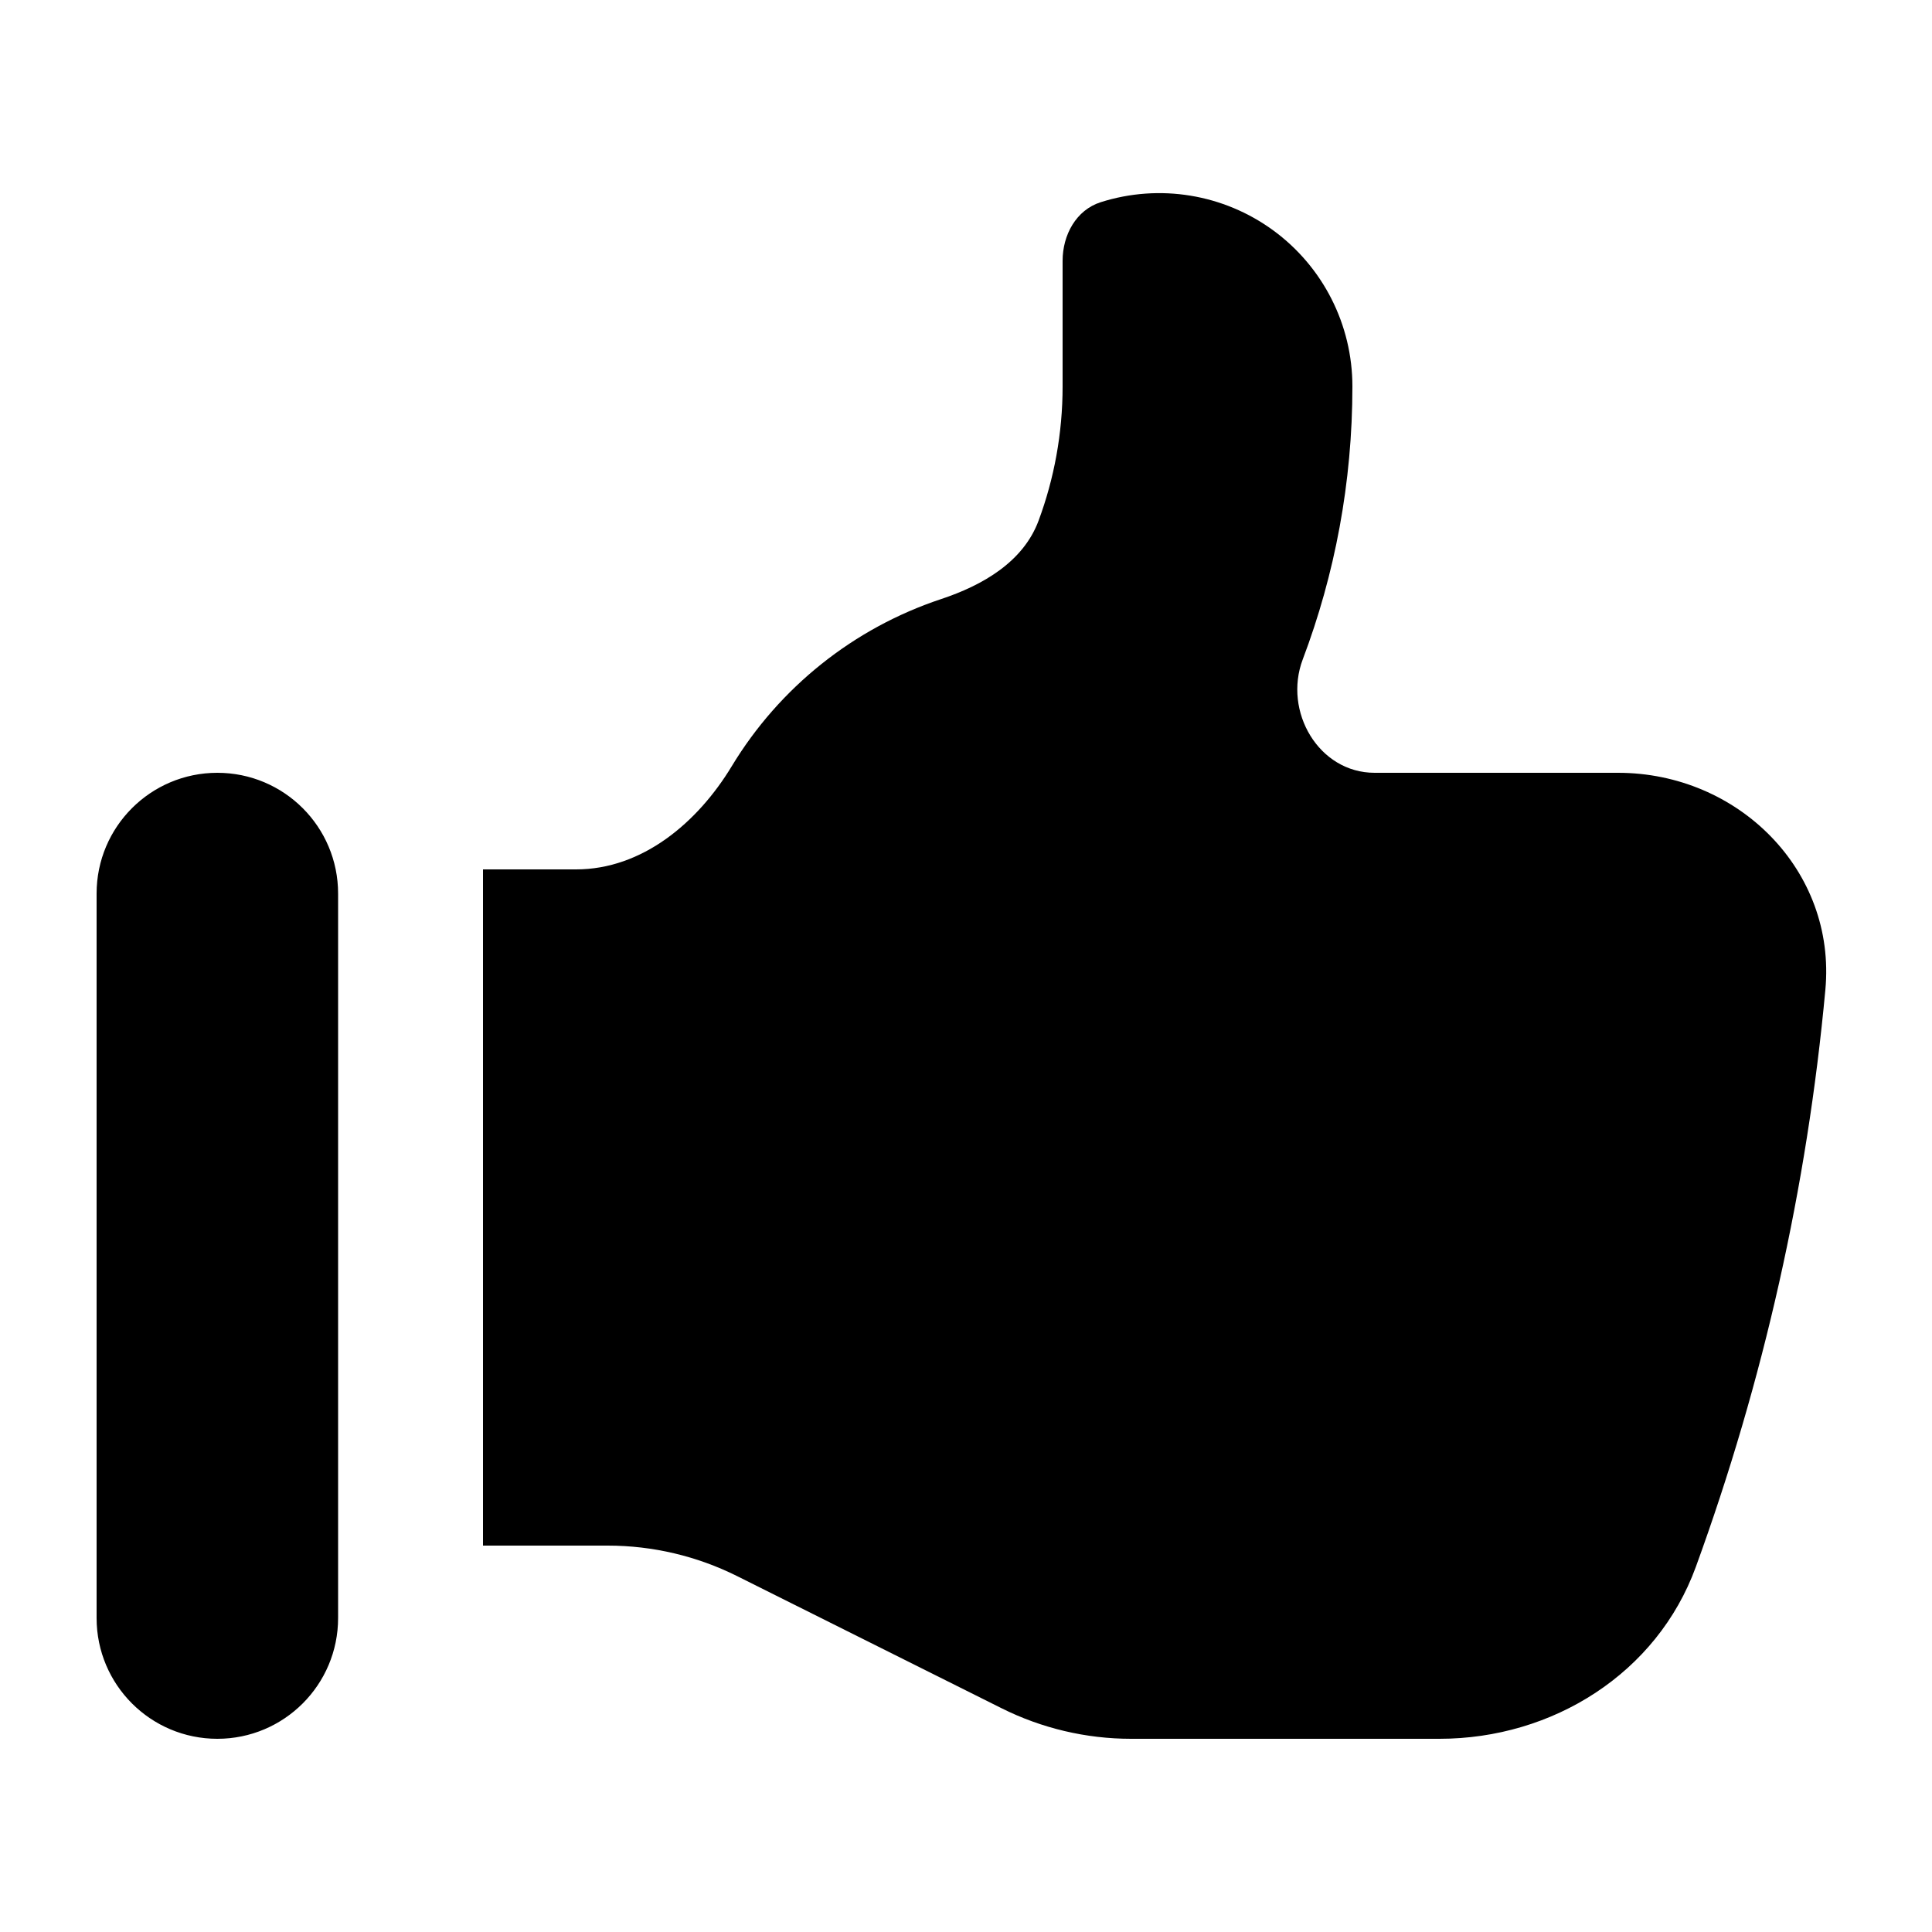
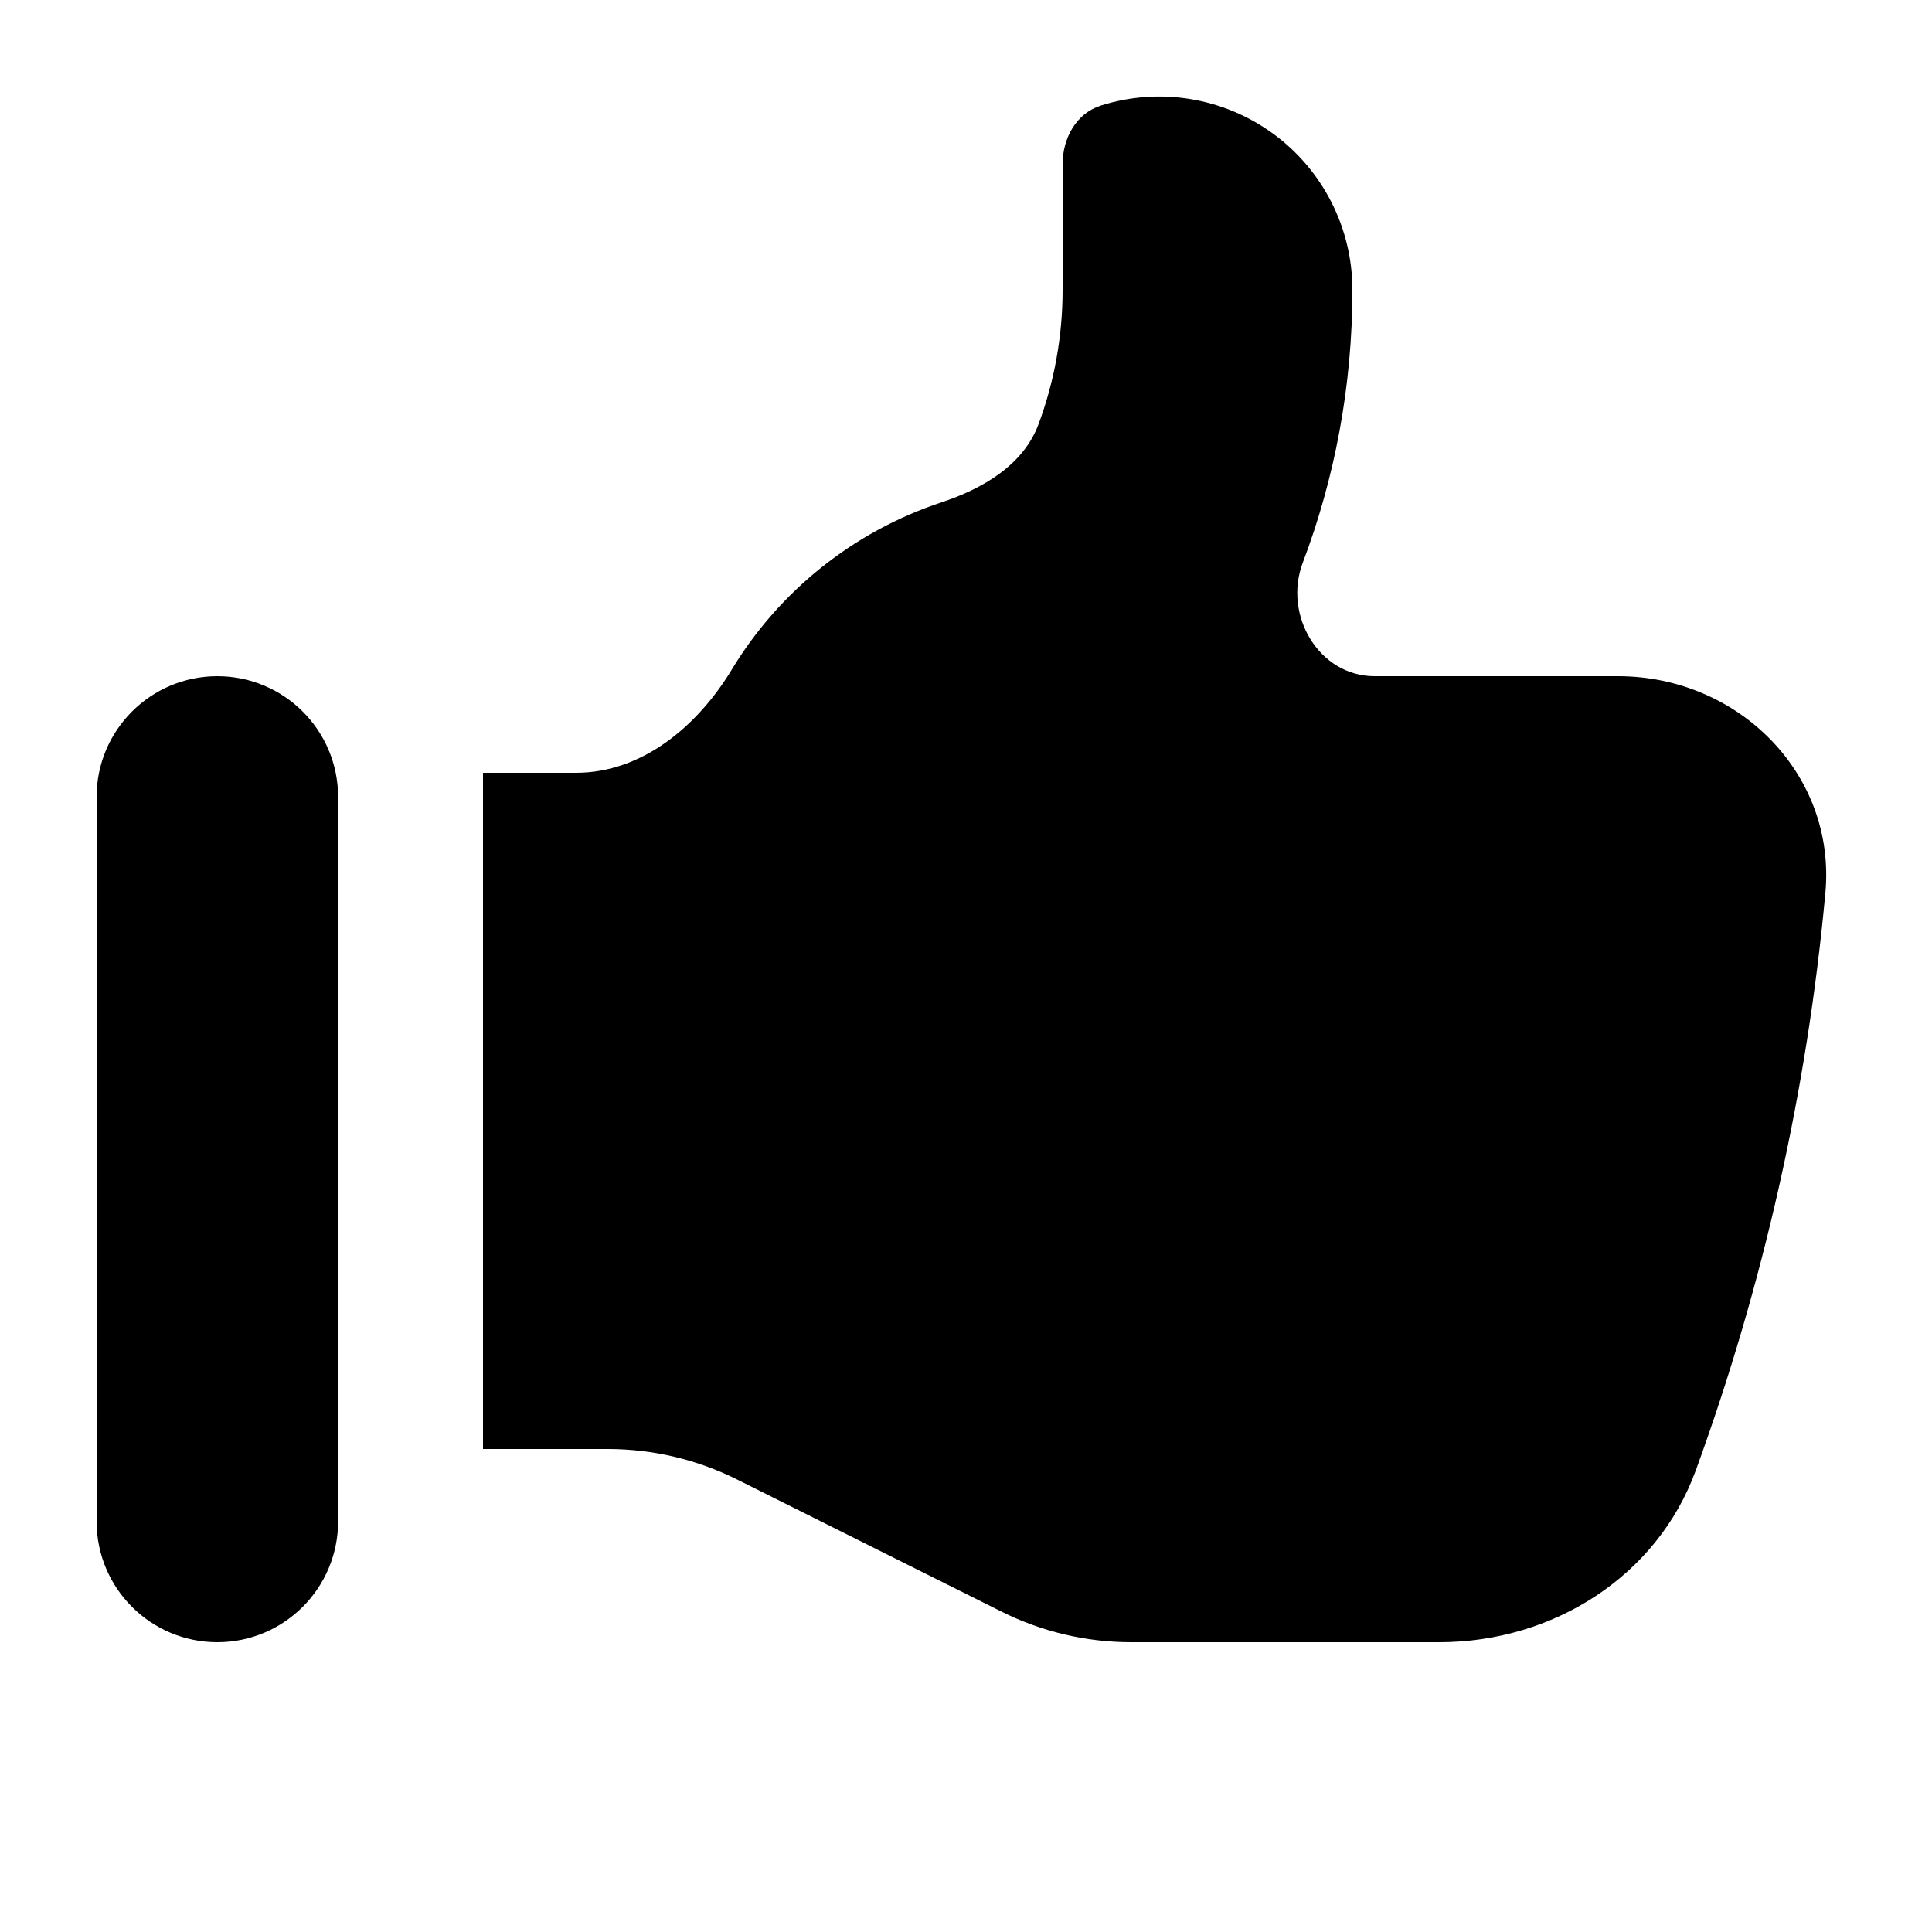
<svg xmlns="http://www.w3.org/2000/svg" viewBox="0 0 20 20" fill="currentColor" aria-hidden="true">
-   <path d="M1 9.25a1.25 1.25 0 112.5 0v7.5a1.25 1.25 0 11-2.5 0v-7.5zM11 4V2.7c0-.268.14-.526.395-.607A2 2 0 0114 4c0 .995-.182 1.948-.514 2.826-.204.54.166 1.174.744 1.174h2.52c1.243 0 2.261 1.01 2.146 2.247a23.864 23.864 0 01-1.341 5.974C17.153 17.323 16.072 18 14.9 18h-3.192a3 3 0 01-1.341-.317l-2.734-1.366A3 3 0 006.292 16H5V9h.963c.685 0 1.258-.483 1.612-1.068a4.011 4.011 0 012.166-1.73c.432-.143.853-.386 1.011-.814.16-.432.248-.9.248-1.388z" />
+   <path d="M1 8.25a1.25 1.25 0 112.5 0v7.5a1.25 1.25 0 11-2.5 0v-7.5zM11 3V1.7c0-.268.14-.526.395-.607A2 2 0 0114 3c0 .995-.182 1.948-.514 2.826-.204.54.166 1.174.744 1.174h2.52c1.243 0 2.261 1.01 2.146 2.247a23.864 23.864 0 01-1.341 5.974C17.153 16.323 16.072 17 14.9 17h-3.192a3 3 0 01-1.341-.317l-2.734-1.366A3 3 0 006.292 15H5V8h.963c.685 0 1.258-.483 1.612-1.068a4.011 4.011 0 012.166-1.73c.432-.143.853-.386 1.011-.814.16-.432.248-.9.248-1.388z" />
</svg>
